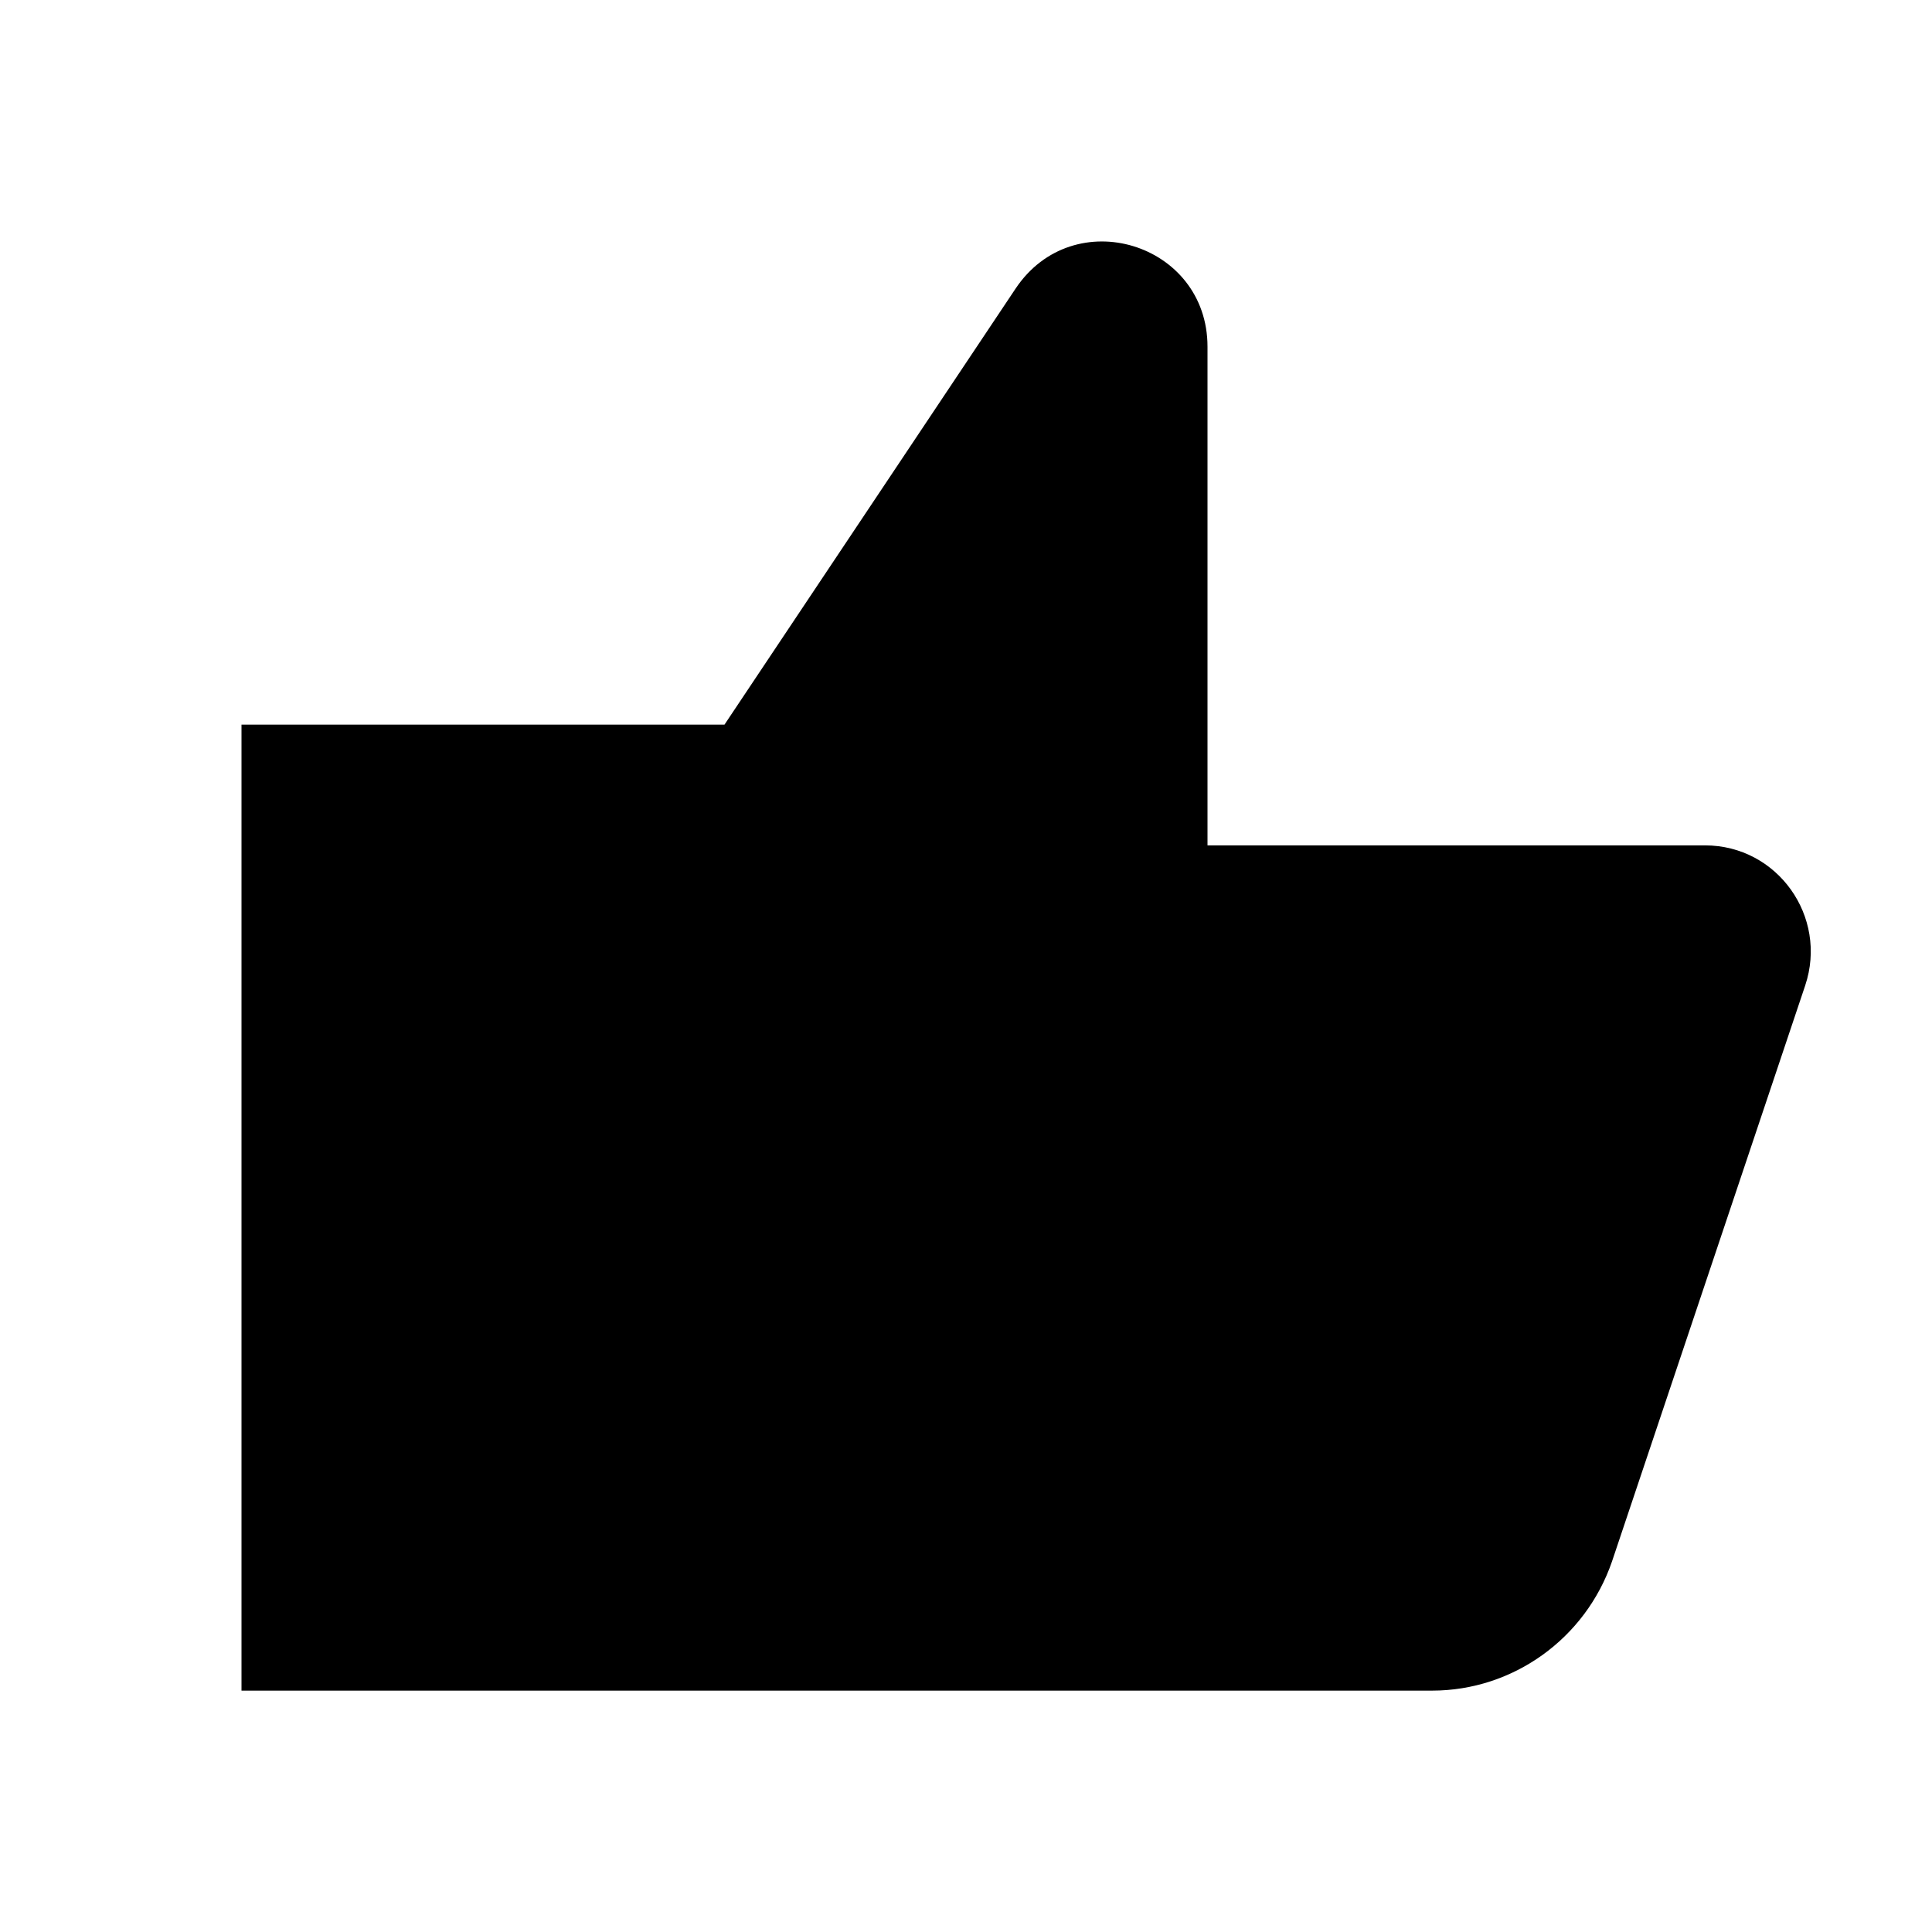
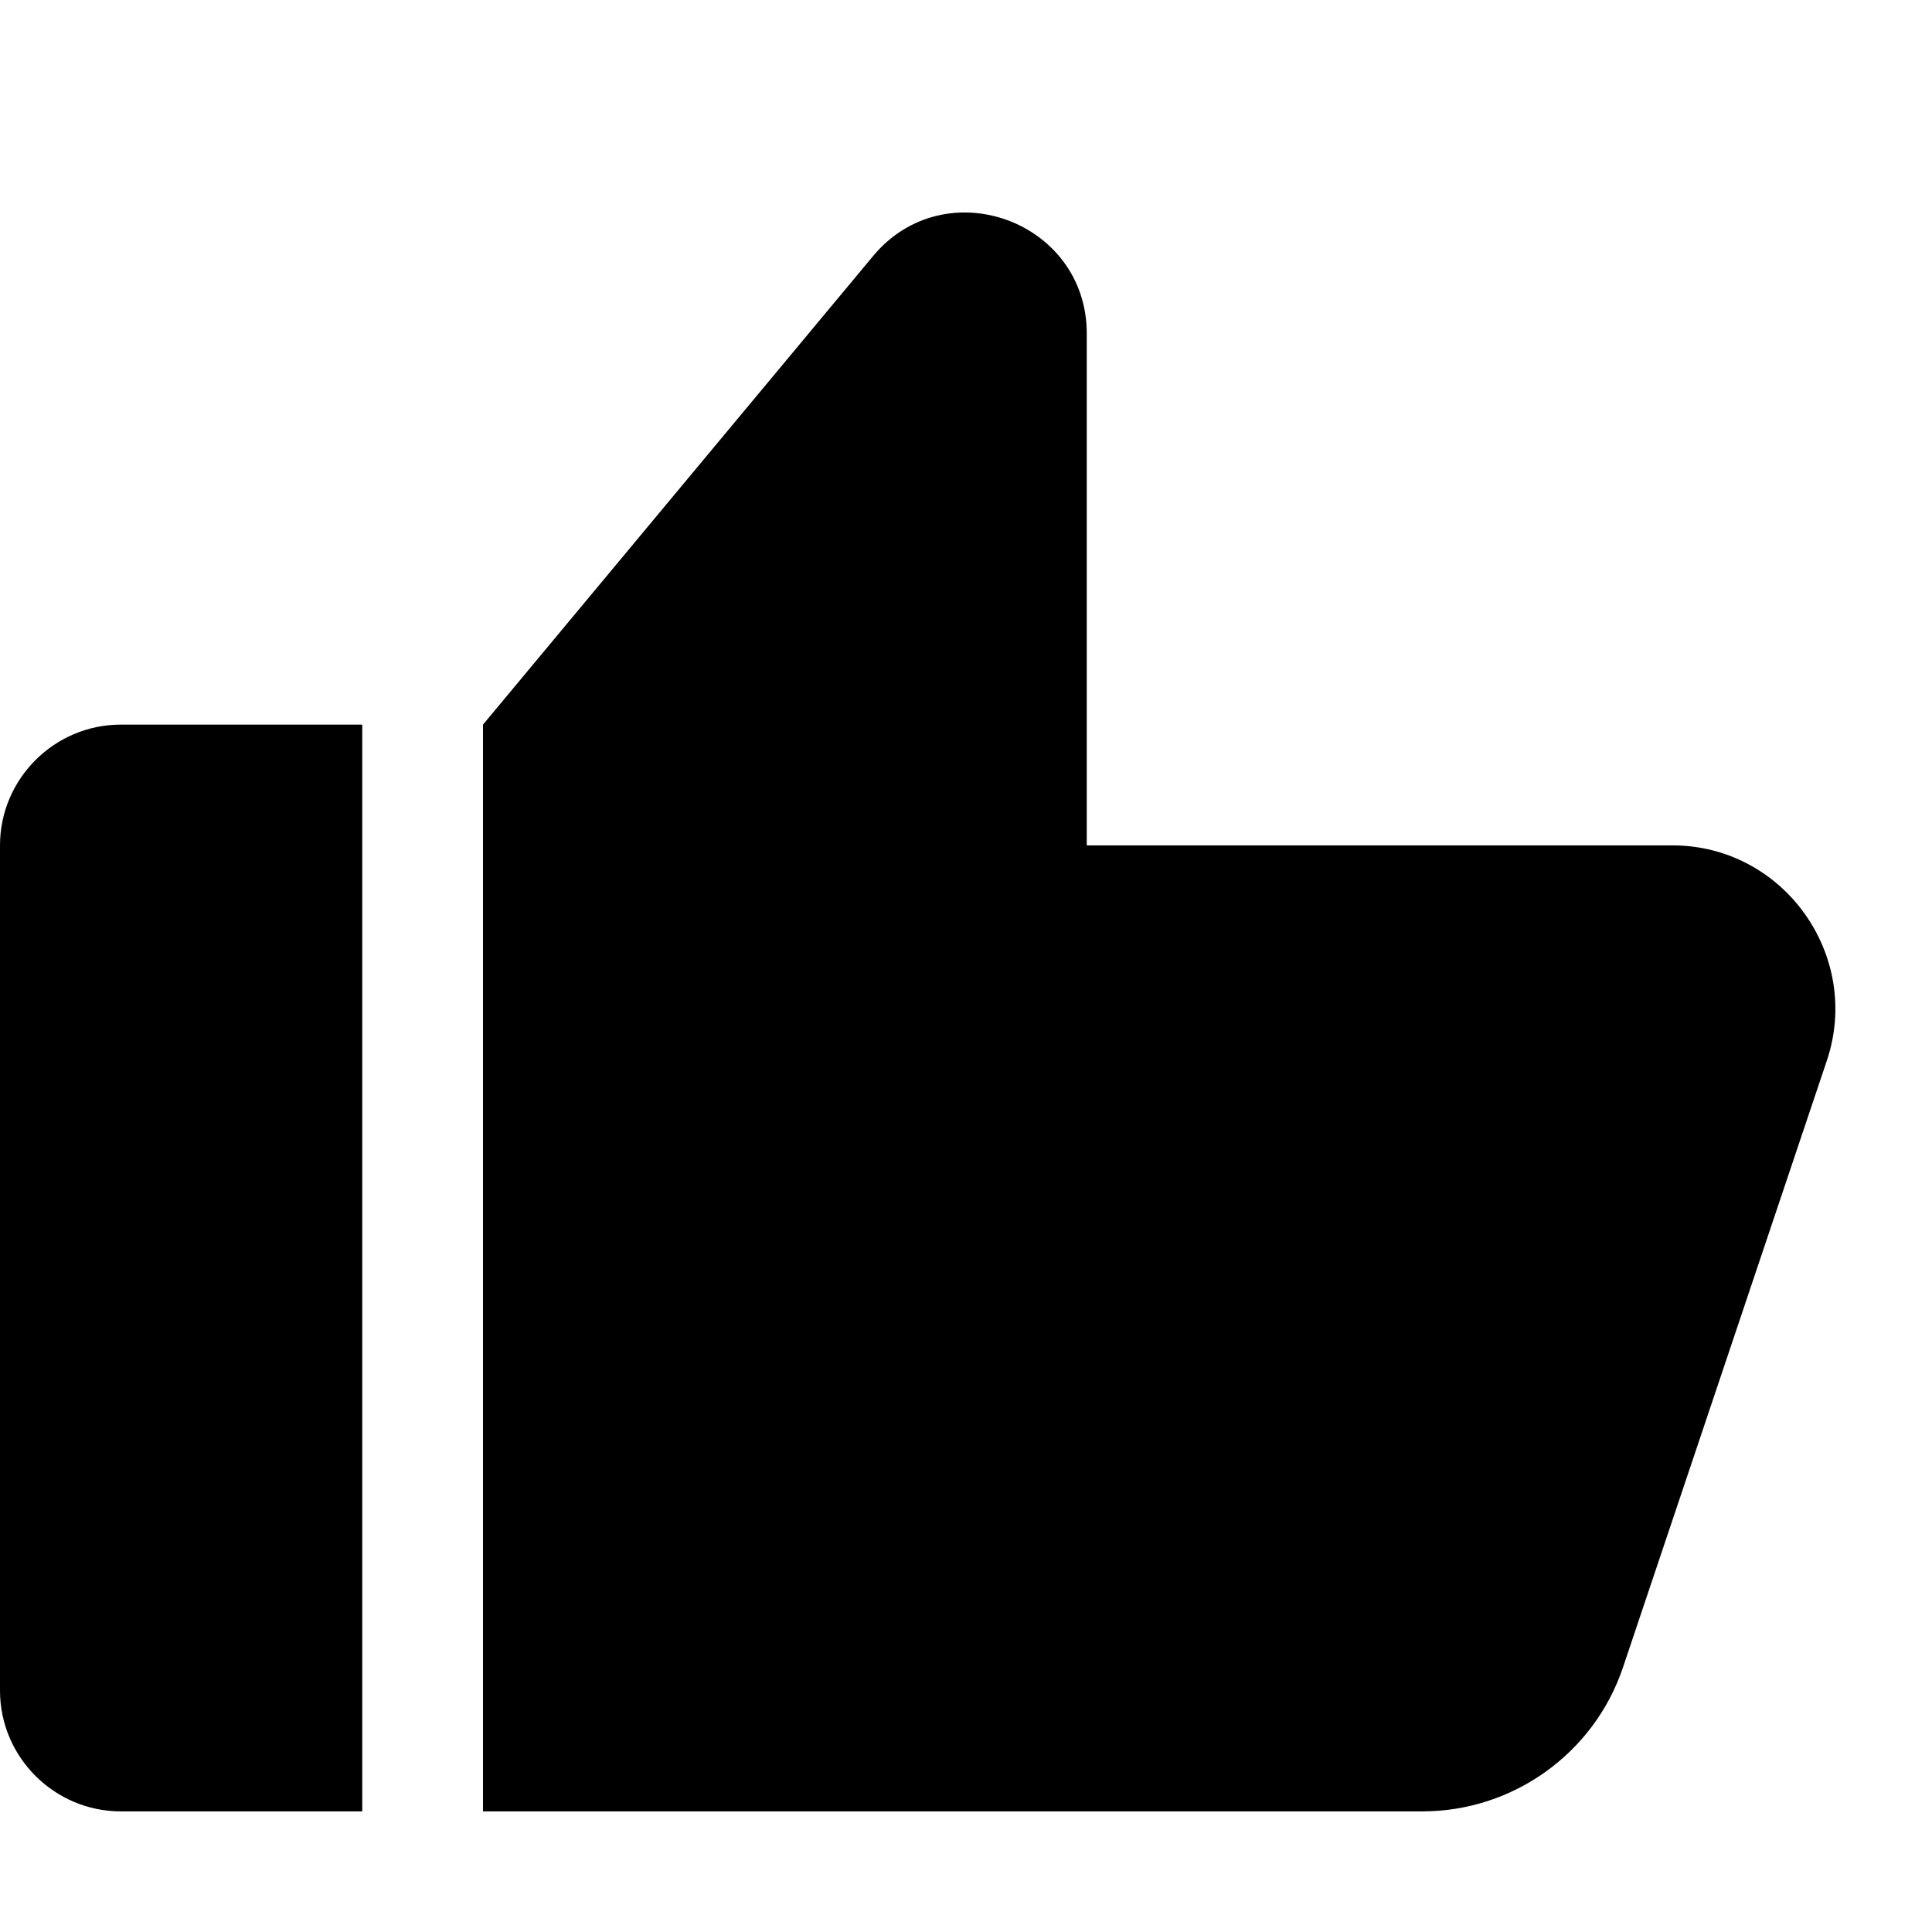
<svg xmlns="http://www.w3.org/2000/svg" viewBox="0 0 16 16">
-   <path d="M10 2.871V7.001H14.12C14.72 7.001 15.14 7.591 14.95 8.161L13.35 12.931C13.13 13.571 12.53 14.001 11.86 14.001H2V6.001H6L8.41 2.391C8.89 1.671 10 2.011 10 2.871Z" class="stroke-linejoin-round filled" />
-   <path d="M6 14.001V6.001" class="stroke-linejoin-round filled" />
+   <path class="filled no-stroke" d="M3 15.001H1C0.45 15.001 0 14.551 0 14.001V7.001C0 6.451 0.45 6.001 1 6.001H3V15.001ZM13.86 7.001H9V2.761C9 1.831 7.83 1.401 7.23 2.121L4 6.001V15.001H11.78C12.53 15.001 13.2 14.521 13.44 13.811L15.13 8.781C15.42 7.911 14.77 7.001 13.85 7.001H13.86Z" />
</svg>
